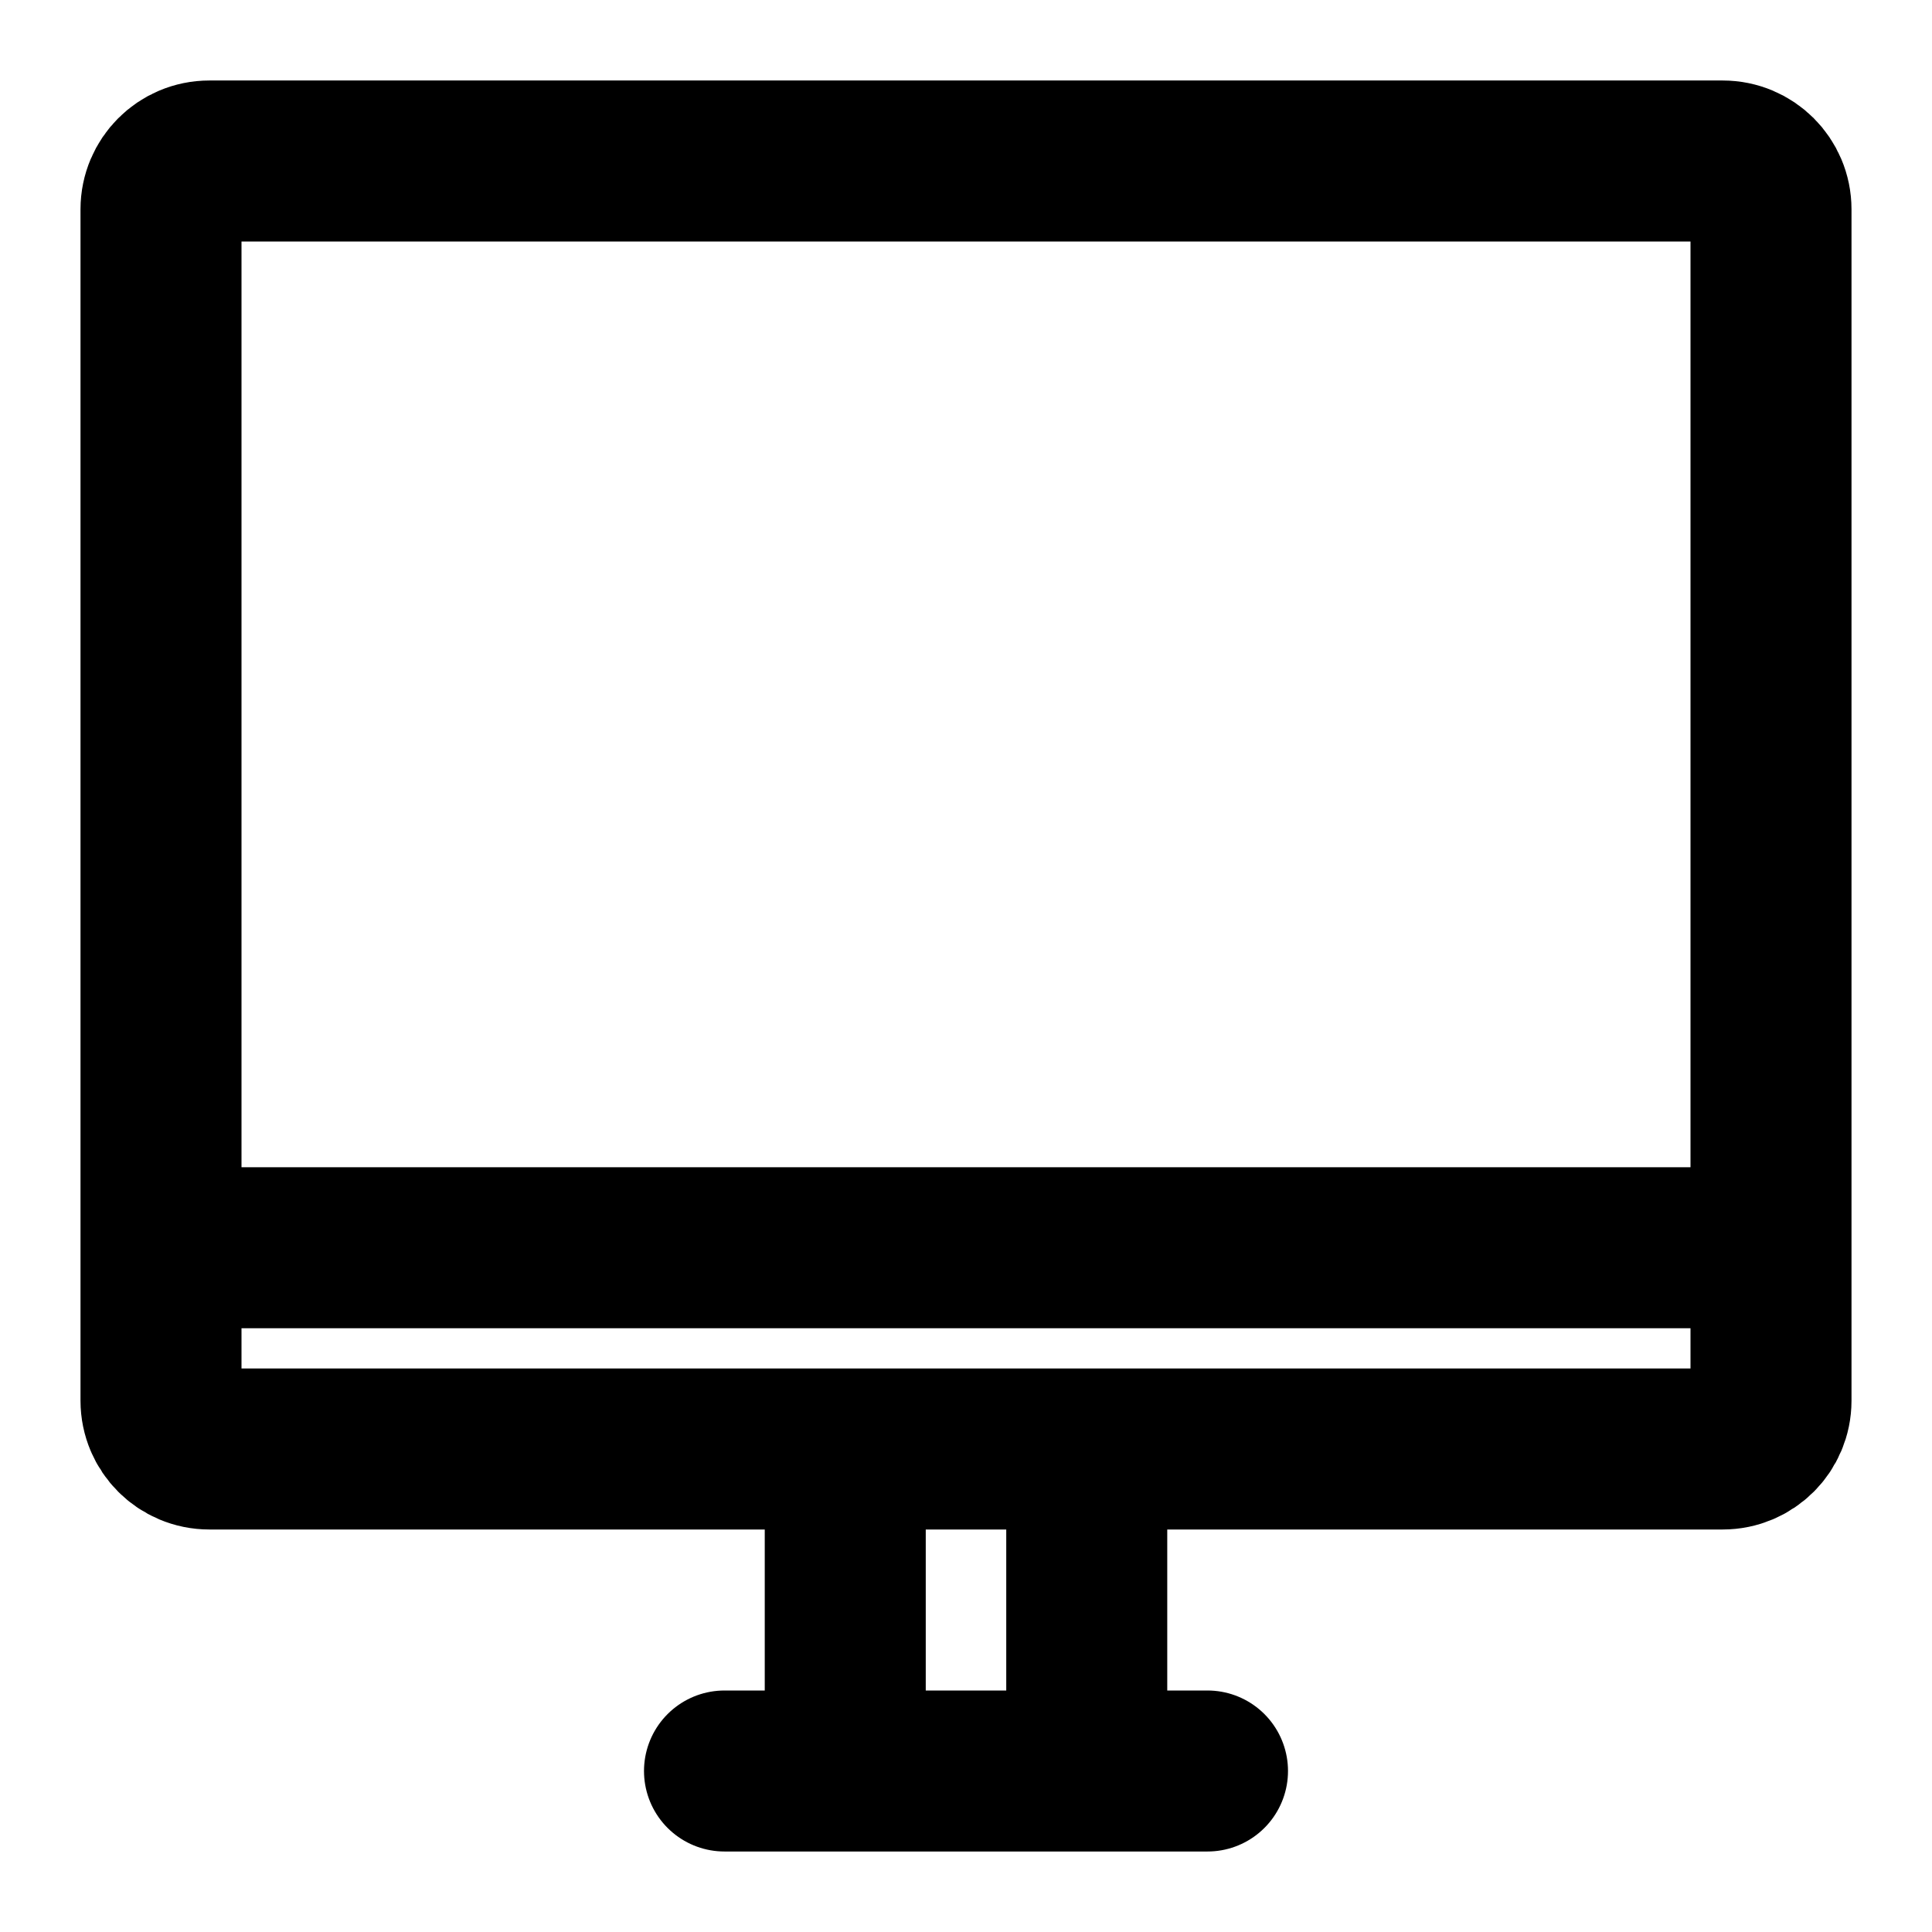
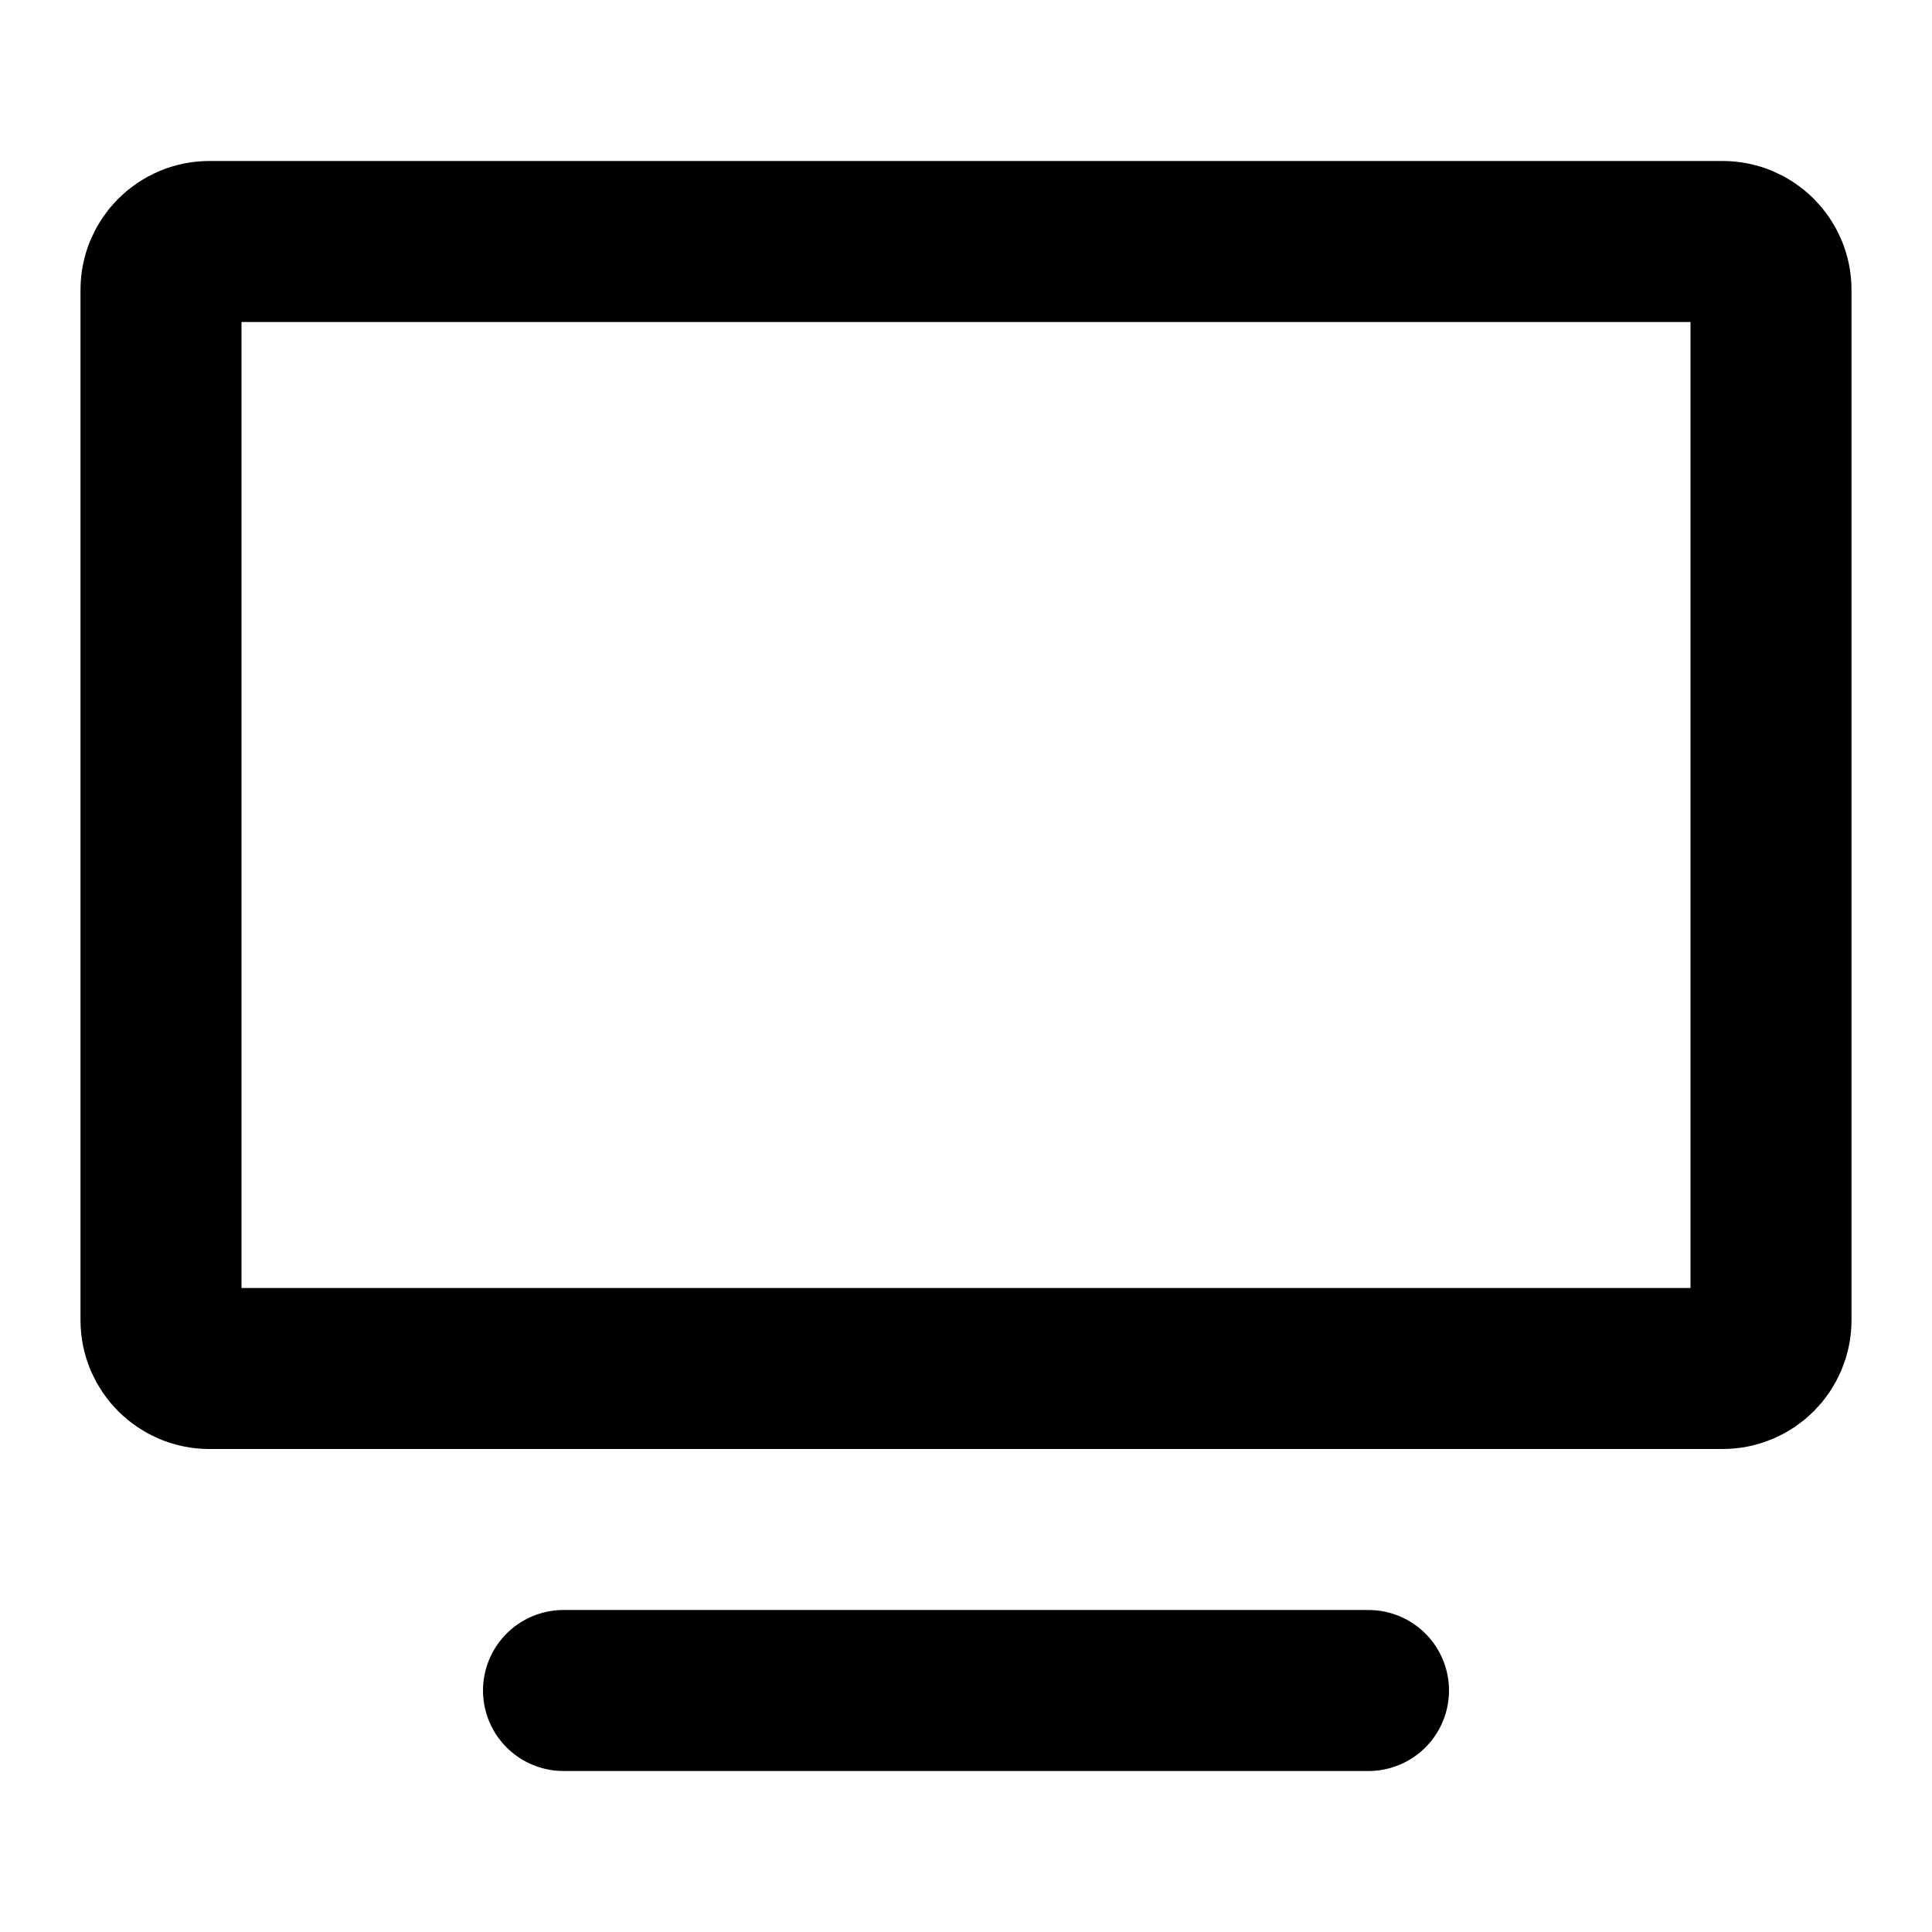
<svg xmlns="http://www.w3.org/2000/svg" width="22px" height="22px" stroke-width="2" viewBox="0 0 24 24" fill="none" color="#000000">
-   <path d="M2 15.5V2.6C2 2.269 2.269 2 2.6 2H21.4C21.731 2 22 2.269 22 2.6V15.5M2 15.5V17.4C2 17.731 2.269 18 2.6 18H21.4C21.731 18 22 17.731 22 17.4V15.5M2 15.5H22M9 22H10.5M10.5 22V18M10.5 22H13.5M13.5 22H15M13.5 22L13.5 18" stroke="#000000" stroke-width="2" stroke-linecap="round" stroke-linejoin="round" />
+   <path d="M7 21L17 21" stroke="#000000" stroke-width="2" stroke-linecap="round" stroke-linejoin="round" />
+   <path d="M2 16.4V3.6C2 3.269 2.269 3 2.6 3H21.4C21.731 3 22 3.269 22 3.6V16.4C22 16.731 21.731 17 21.4 17H2.6C2.269 17 2 16.731 2 16.4Z" stroke="#000000" stroke-width="2" />
</svg>
